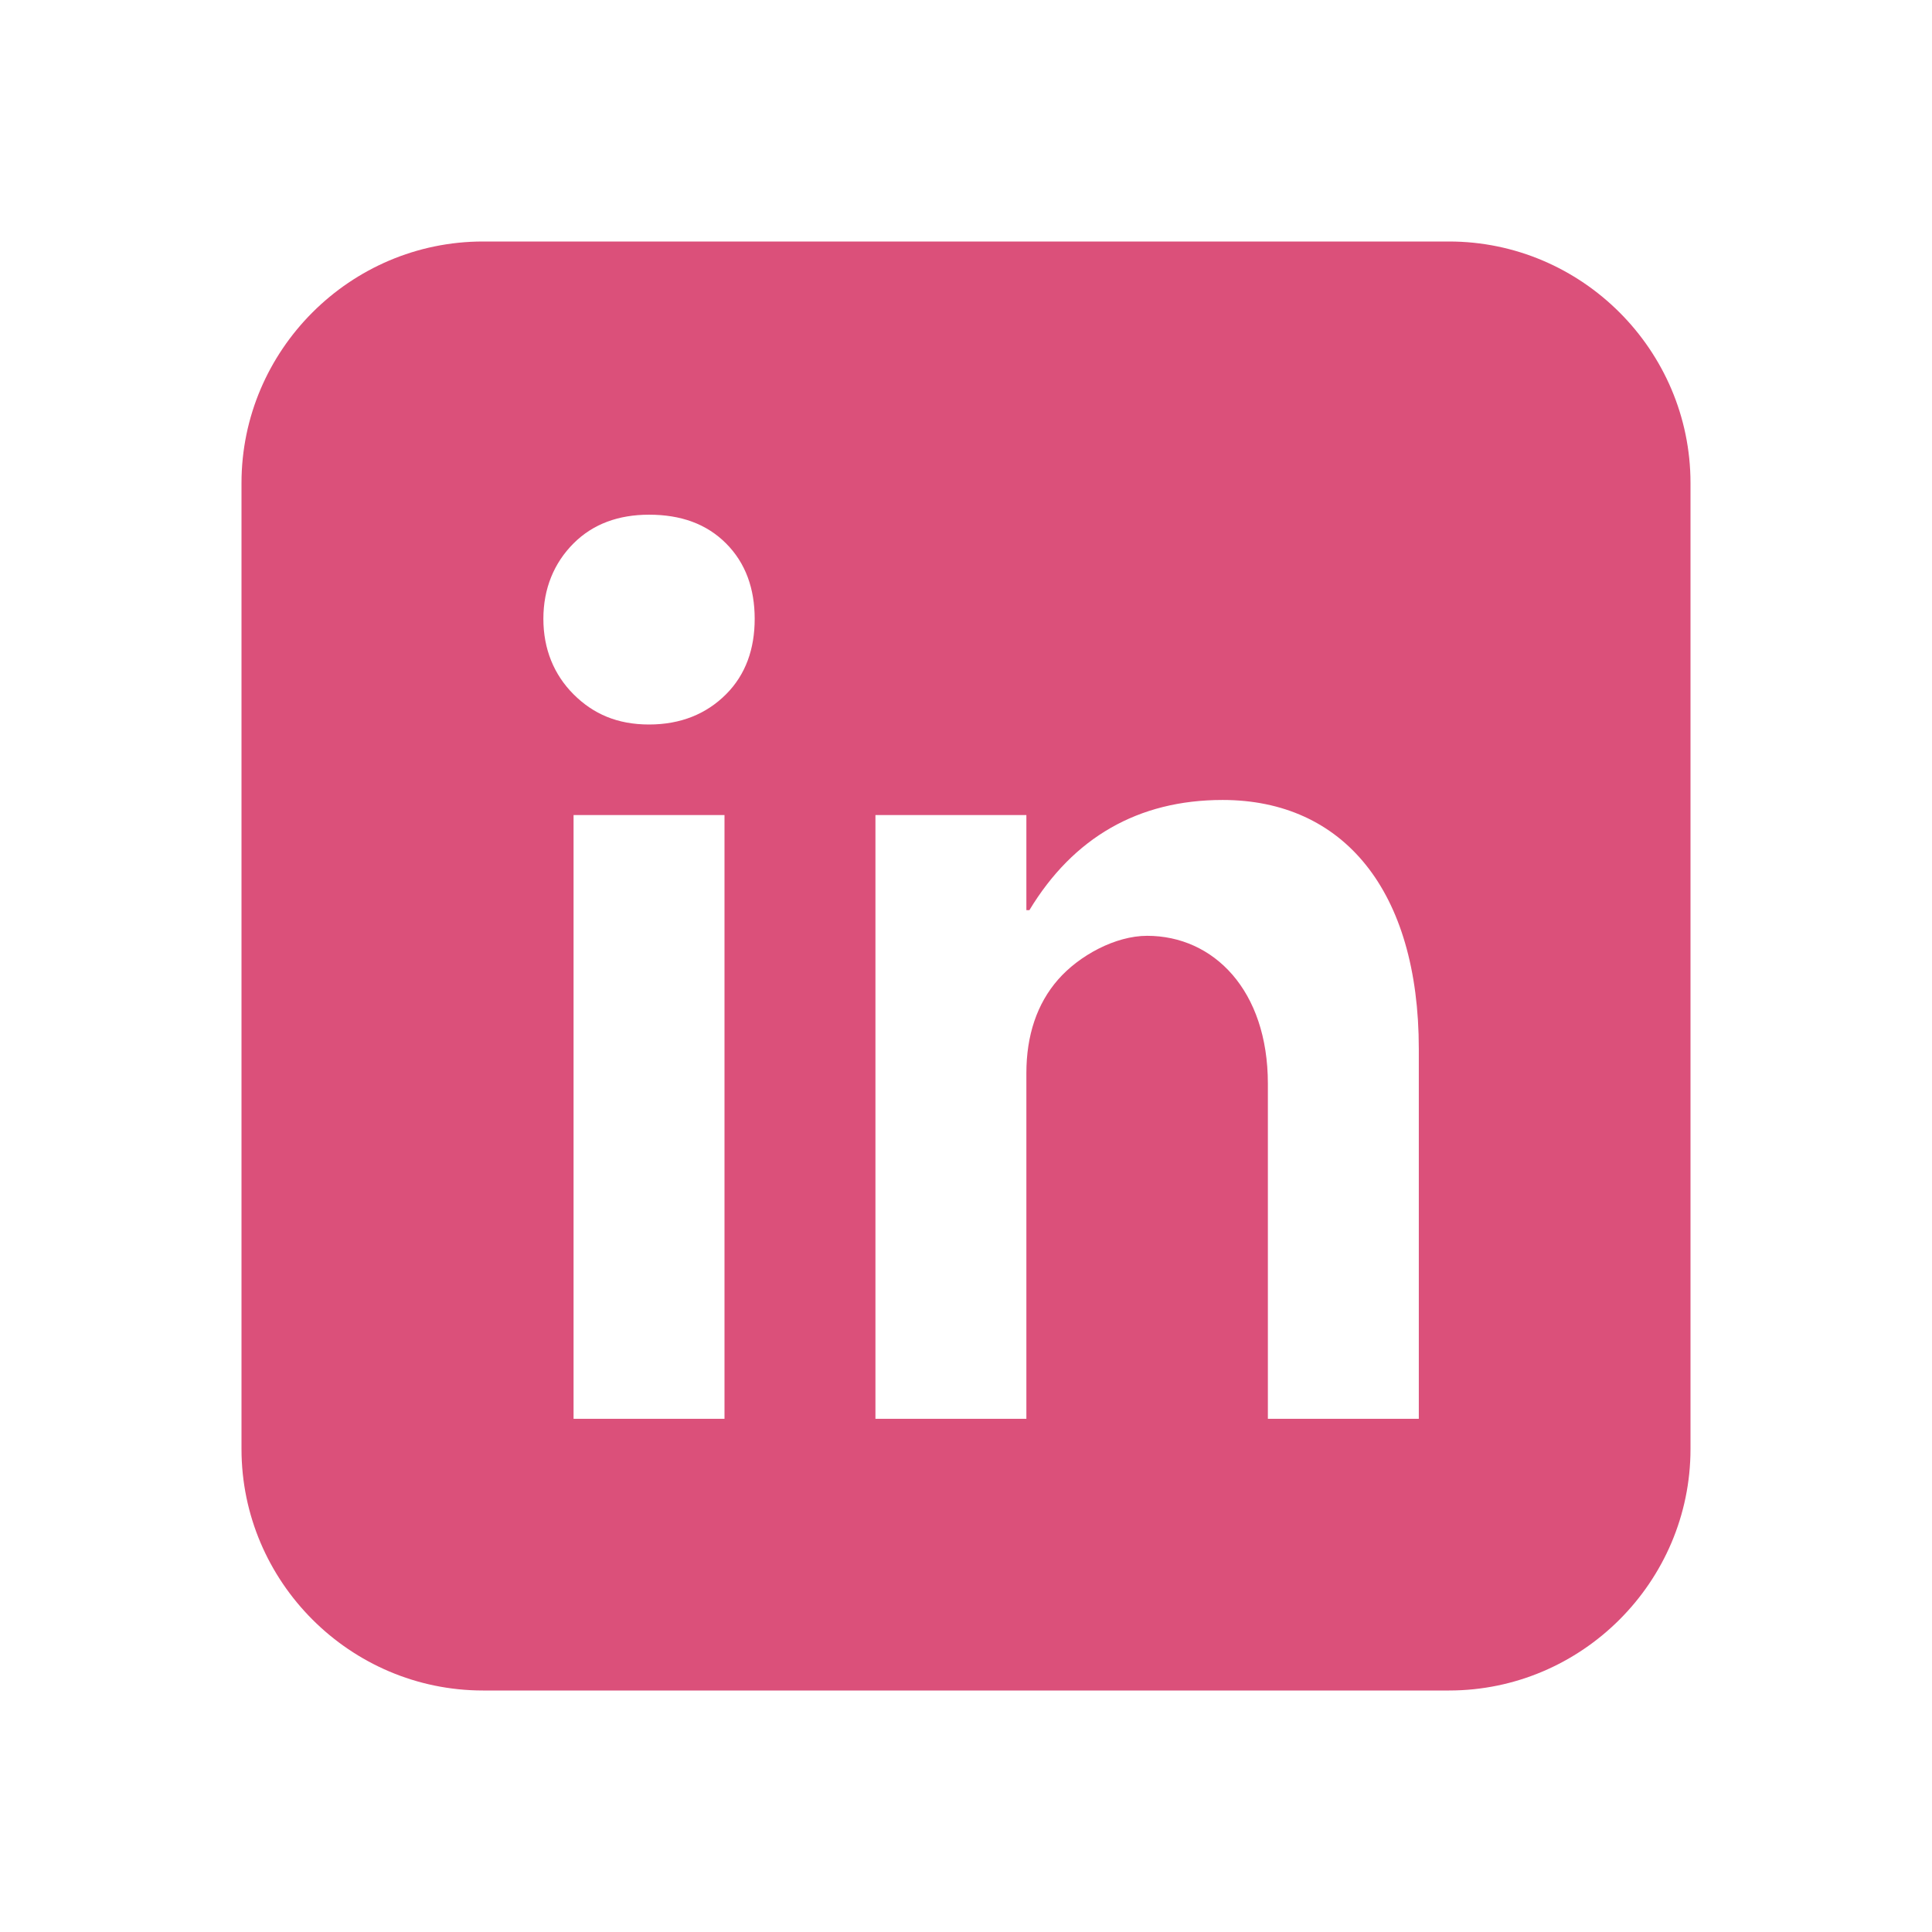
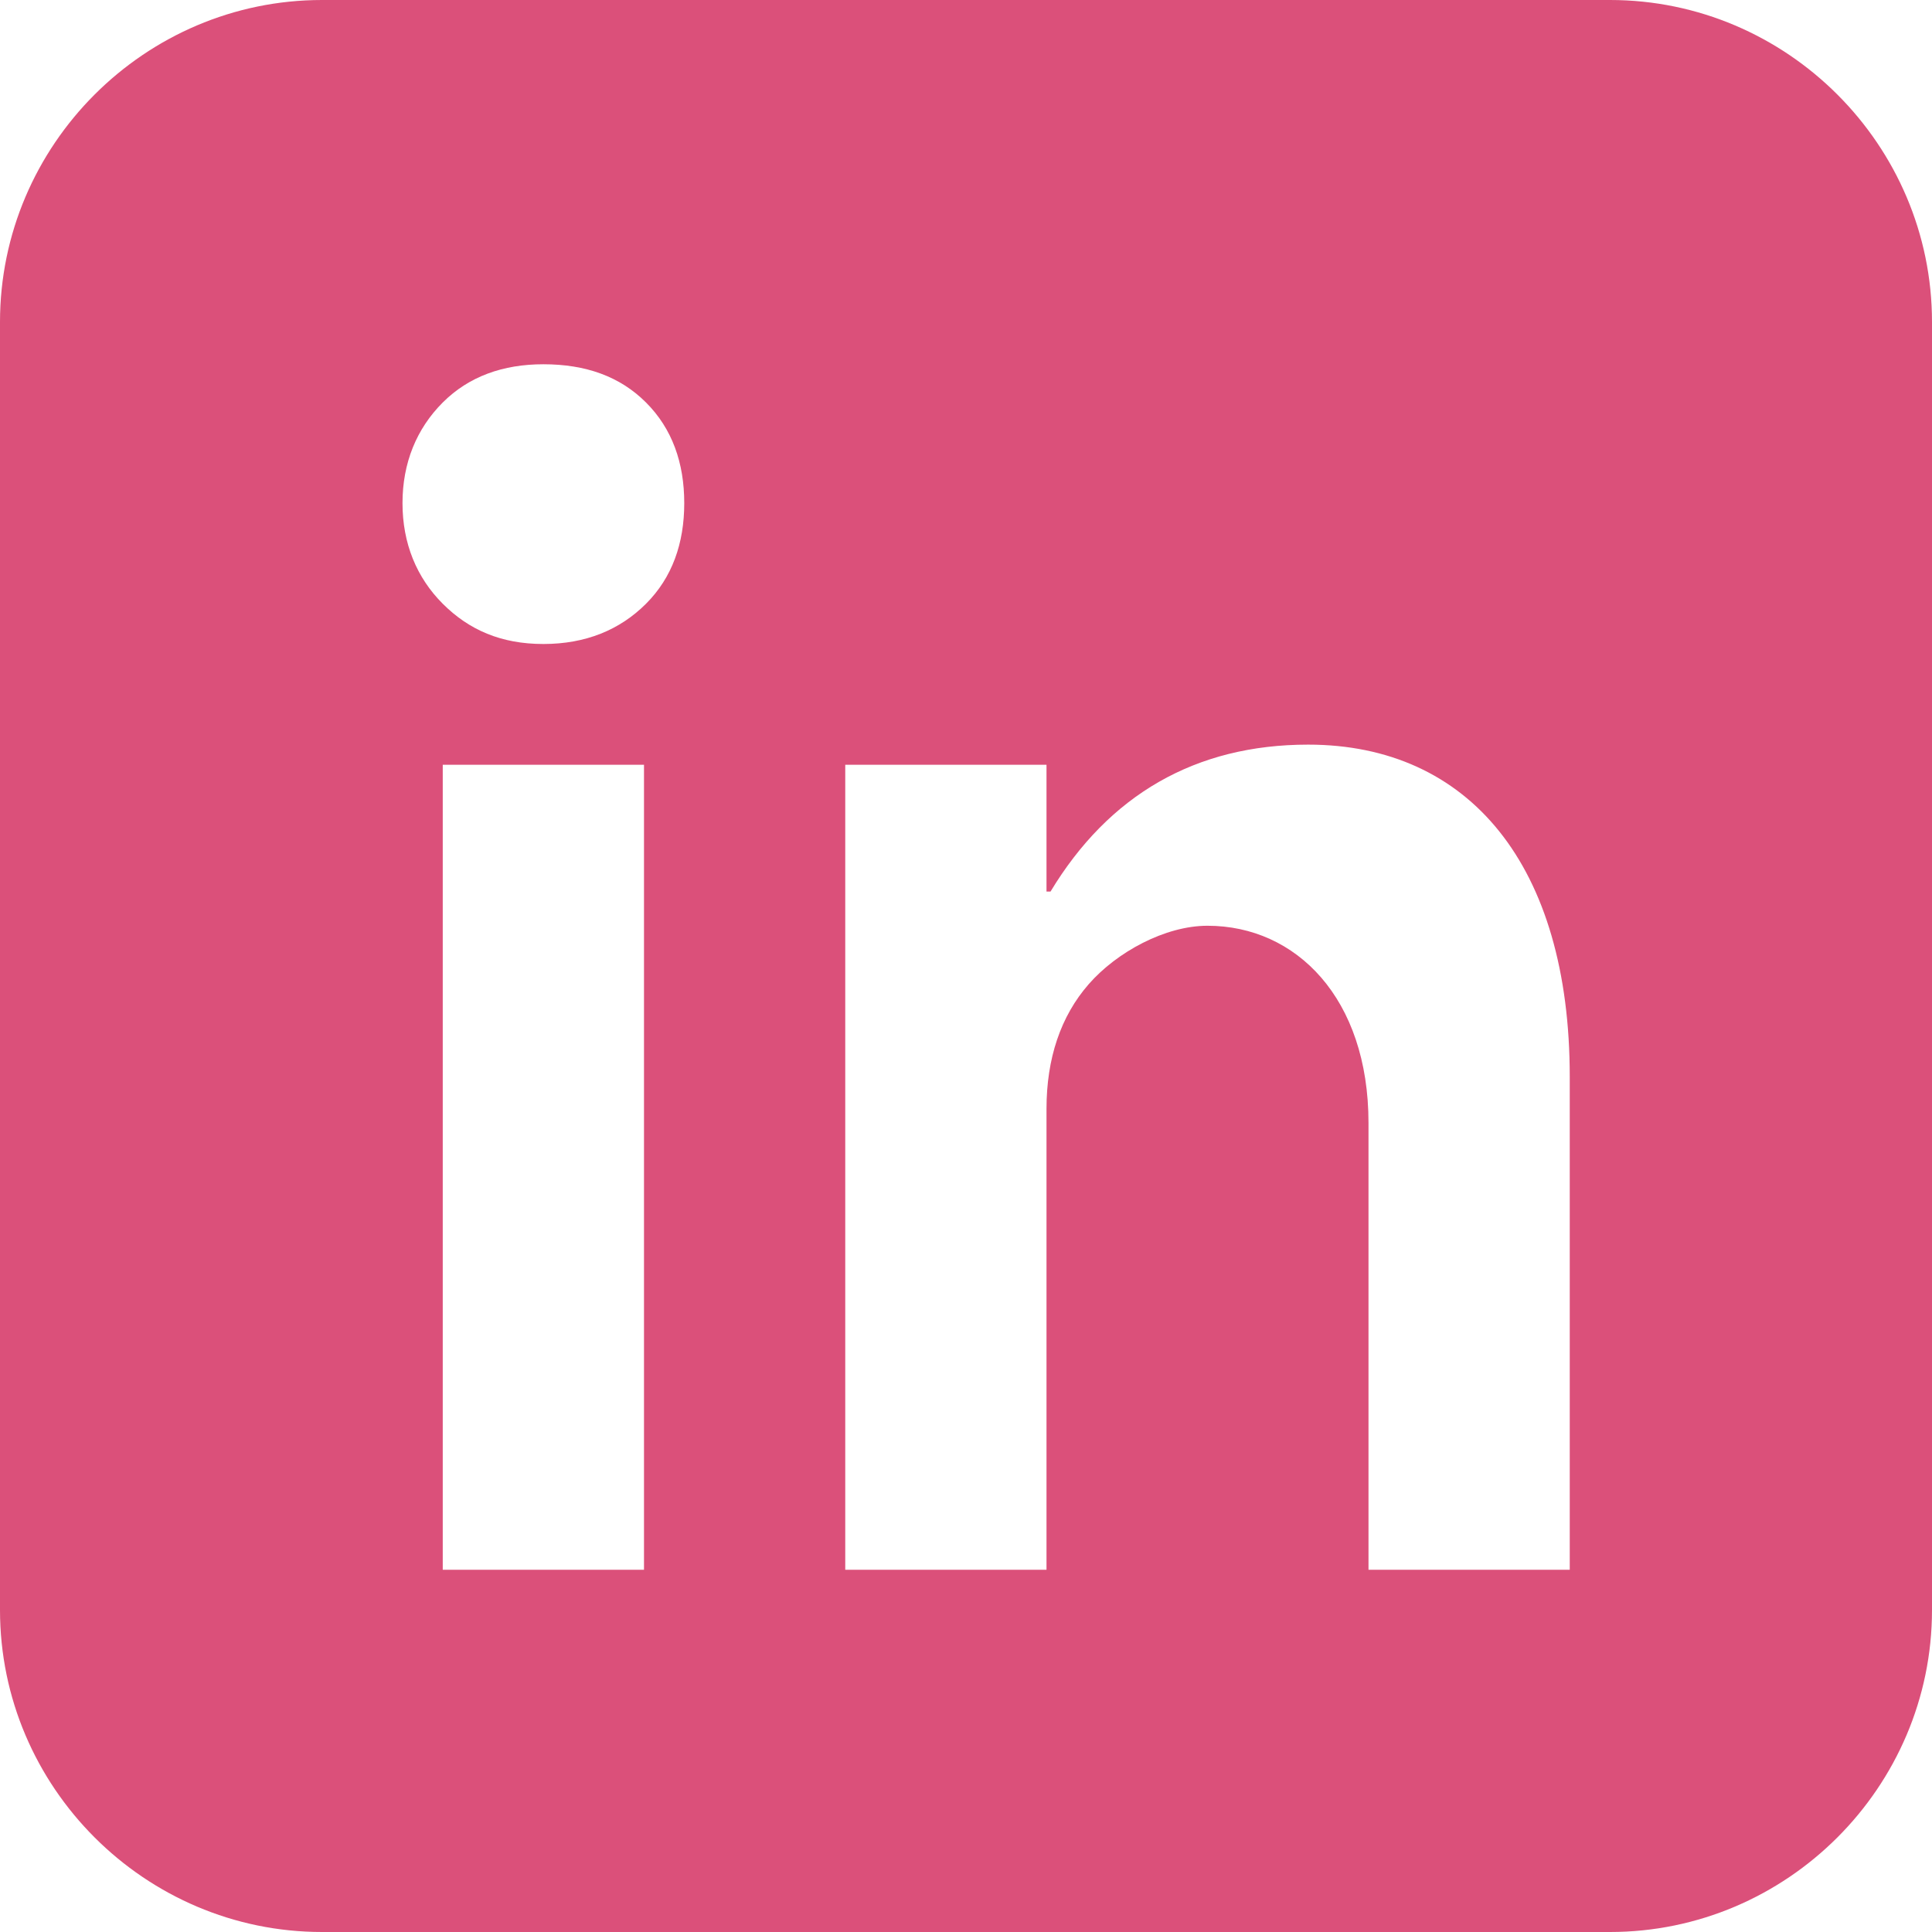
- <svg xmlns="http://www.w3.org/2000/svg" version="1.1" id="Layer_1" x="0px" y="0px" viewBox="0 0 128 128" style="enable-background:new 0 0 128 128;" xml:space="preserve">
+ <svg xmlns="http://www.w3.org/2000/svg" version="1.1" id="Layer_1" x="0px" y="0px" viewBox="0 0 96 96" style="enable-background:new 0 0 96 96;" xml:space="preserve">
  <style type="text/css">
	.st0{fill:#DB507A;}
</style>
-   <path class="st0" d="M96,16H32c-8.8,0-16,7.2-16,16v64c0,8.8,7.2,16,16,16h64c8.8,0,16-7.2,16-16V32C112,23.2,104.8,16,96,16z   M48,94H38V54h10V94z M48.1,46c-1.3,1.3-3,2-5.1,2s-3.7-0.7-5-2s-2-3-2-5s0.7-3.7,2-5s3-1.9,5-1.9c2.1,0,3.8,0.6,5.1,1.9  c1.3,1.3,1.9,3,1.9,5S49.4,44.7,48.1,46z M94,94H84V71.8c0-6.2-3.6-9.8-8-9.8c-2.1,0-4.5,1.3-5.9,2.9S68,68.6,68,71.1V94H58V54h10  v6.3h0.2C71.1,55.5,75.4,53,81,53c8,0,13,6,13,16.5V94z" />
+   <path class="st0" d="M80,0H16C7.2,0,0,7.2,0,16v64c0,8.8,7.2,16,16,16h64c8.8,0,16-7.2,16-16V16C96,7.2,88.8,0,80,0z M32,78H22V38  h10V78z M32.1,30c-1.3,1.3-3,2-5.1,2s-3.7-0.7-5-2s-2-3-2-5s0.7-3.7,2-5s3-1.9,5-1.9c2.1,0,3.8,0.6,5.1,1.9c1.3,1.3,1.9,3,1.9,5  S33.4,28.7,32.1,30z M78,78H68V55.8c0-6.2-3.6-9.8-8-9.8c-2.1,0-4.5,1.3-5.9,2.9S52,52.6,52,55.1V78H42V38h10v6.3h0.2  C55.1,39.5,59.4,37,65,37c8,0,13,6,13,16.5V78z" />
</svg>
